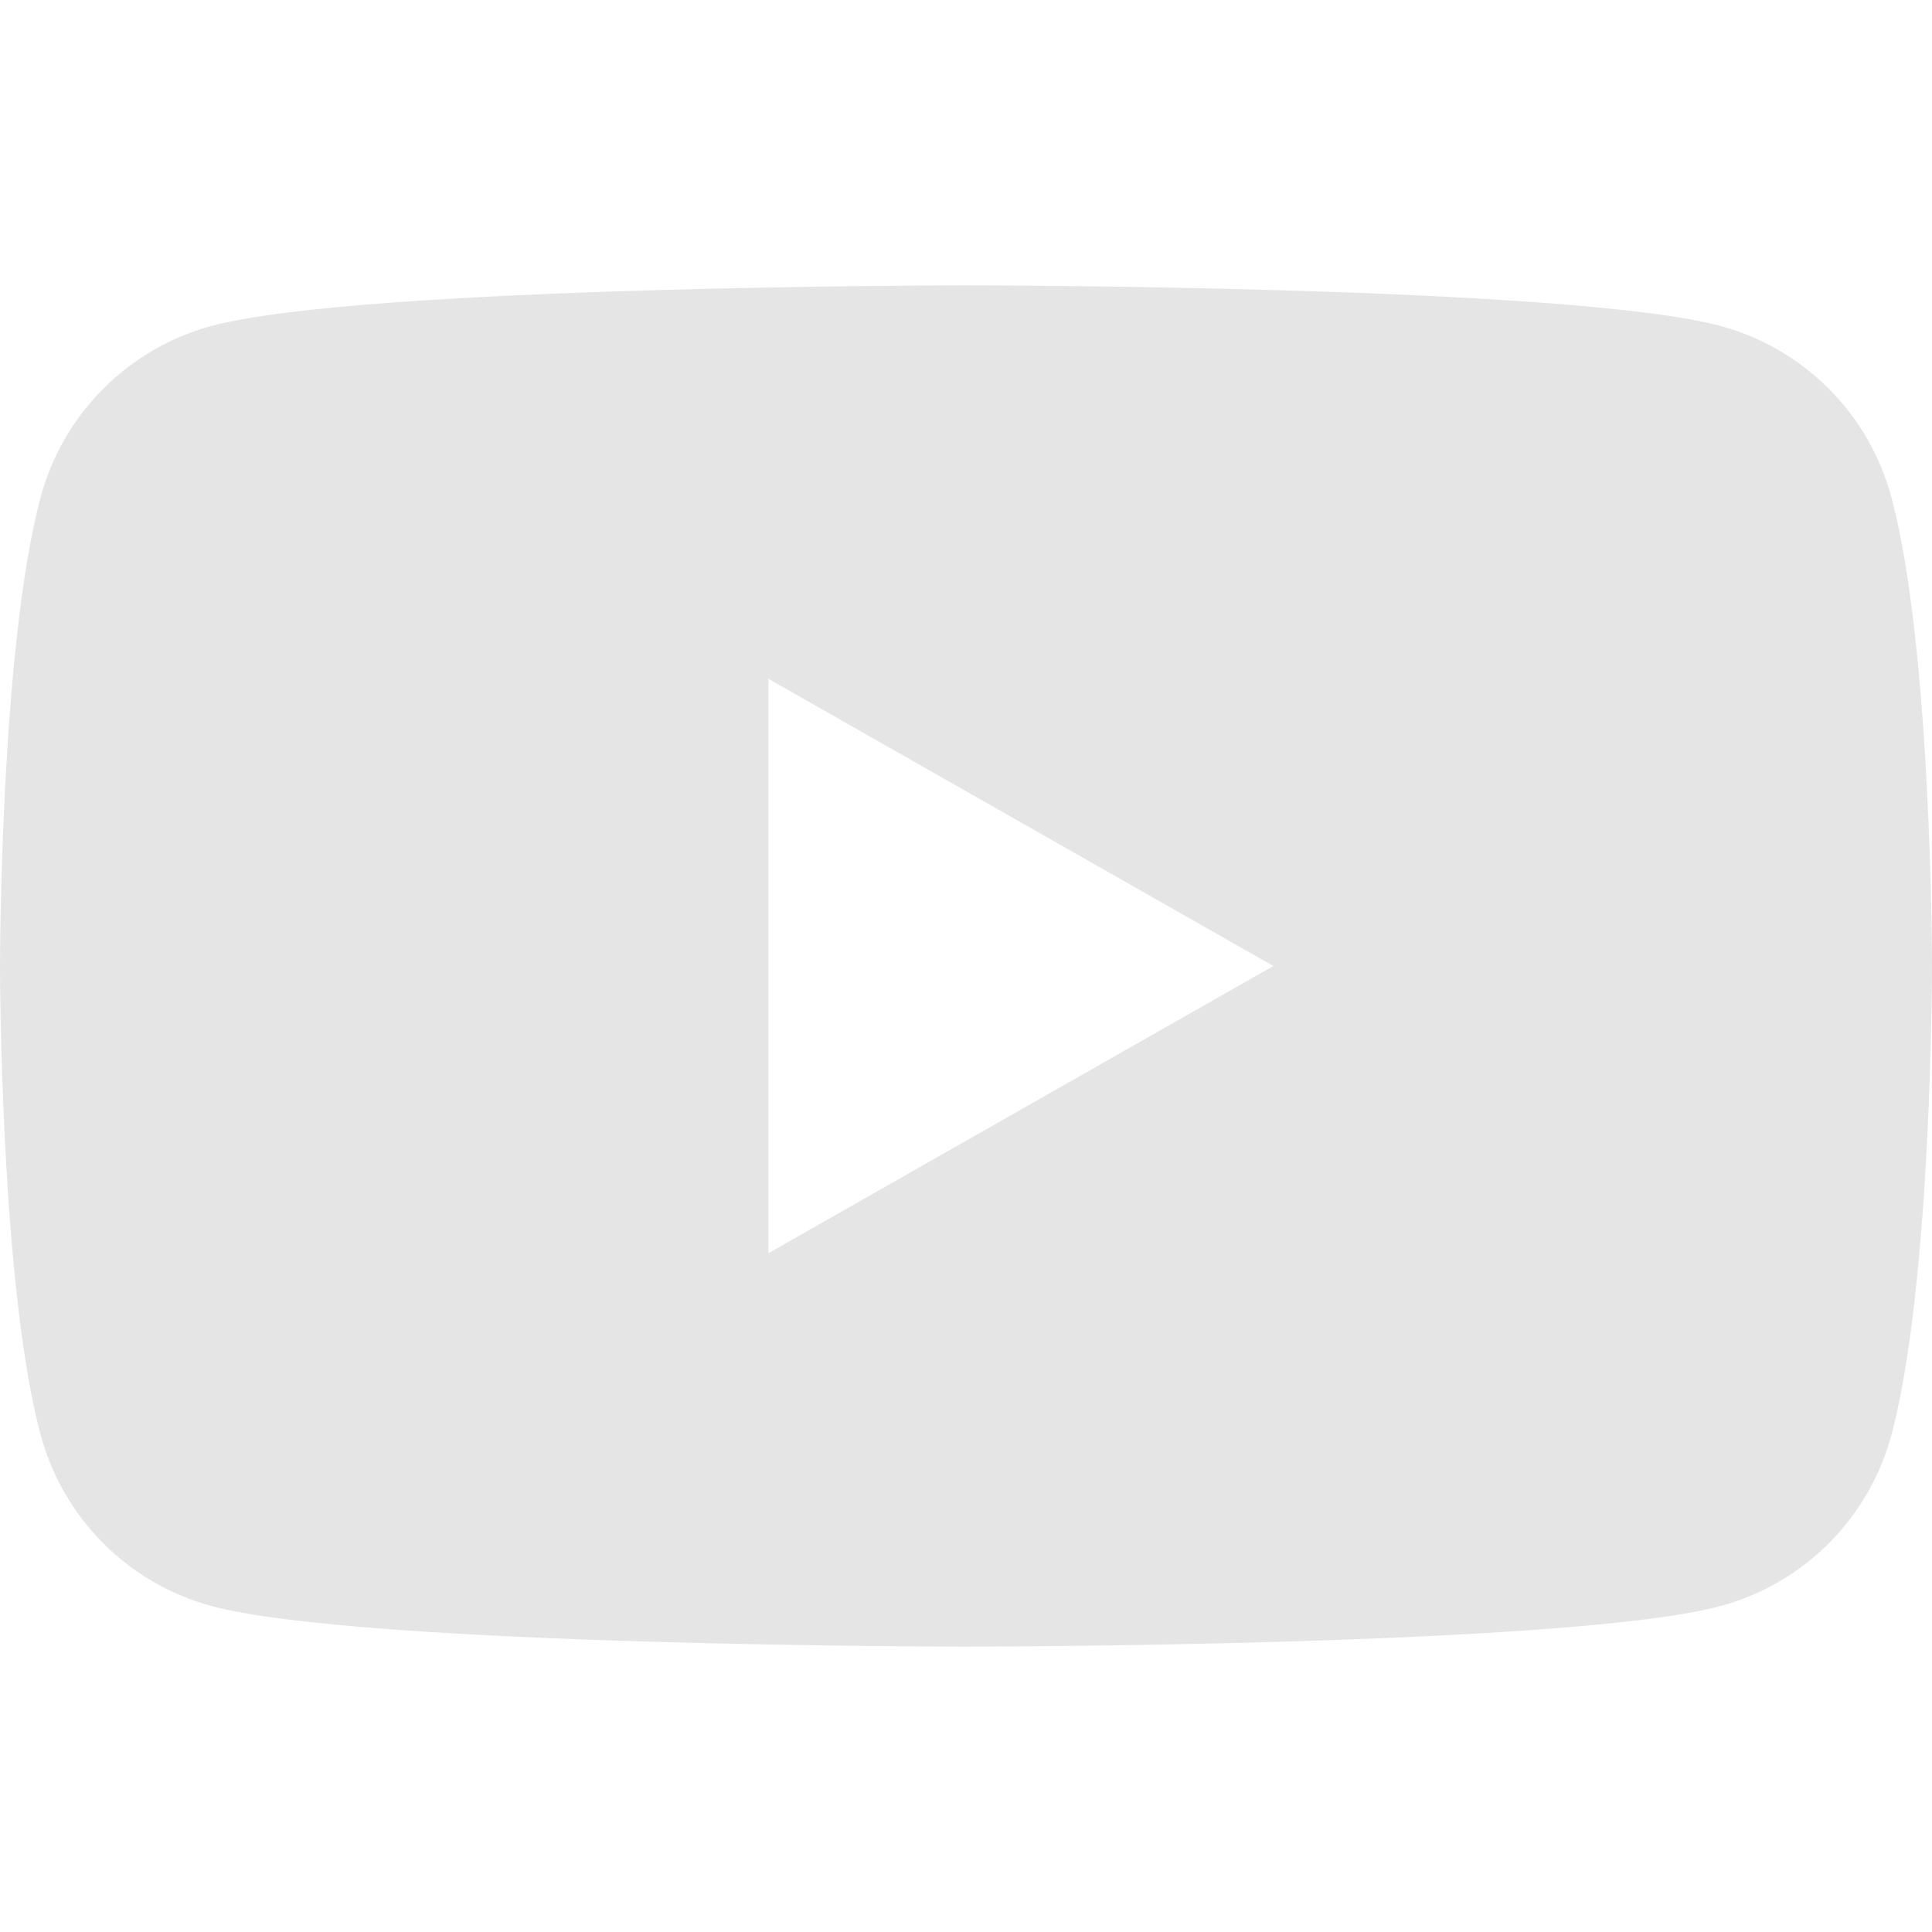
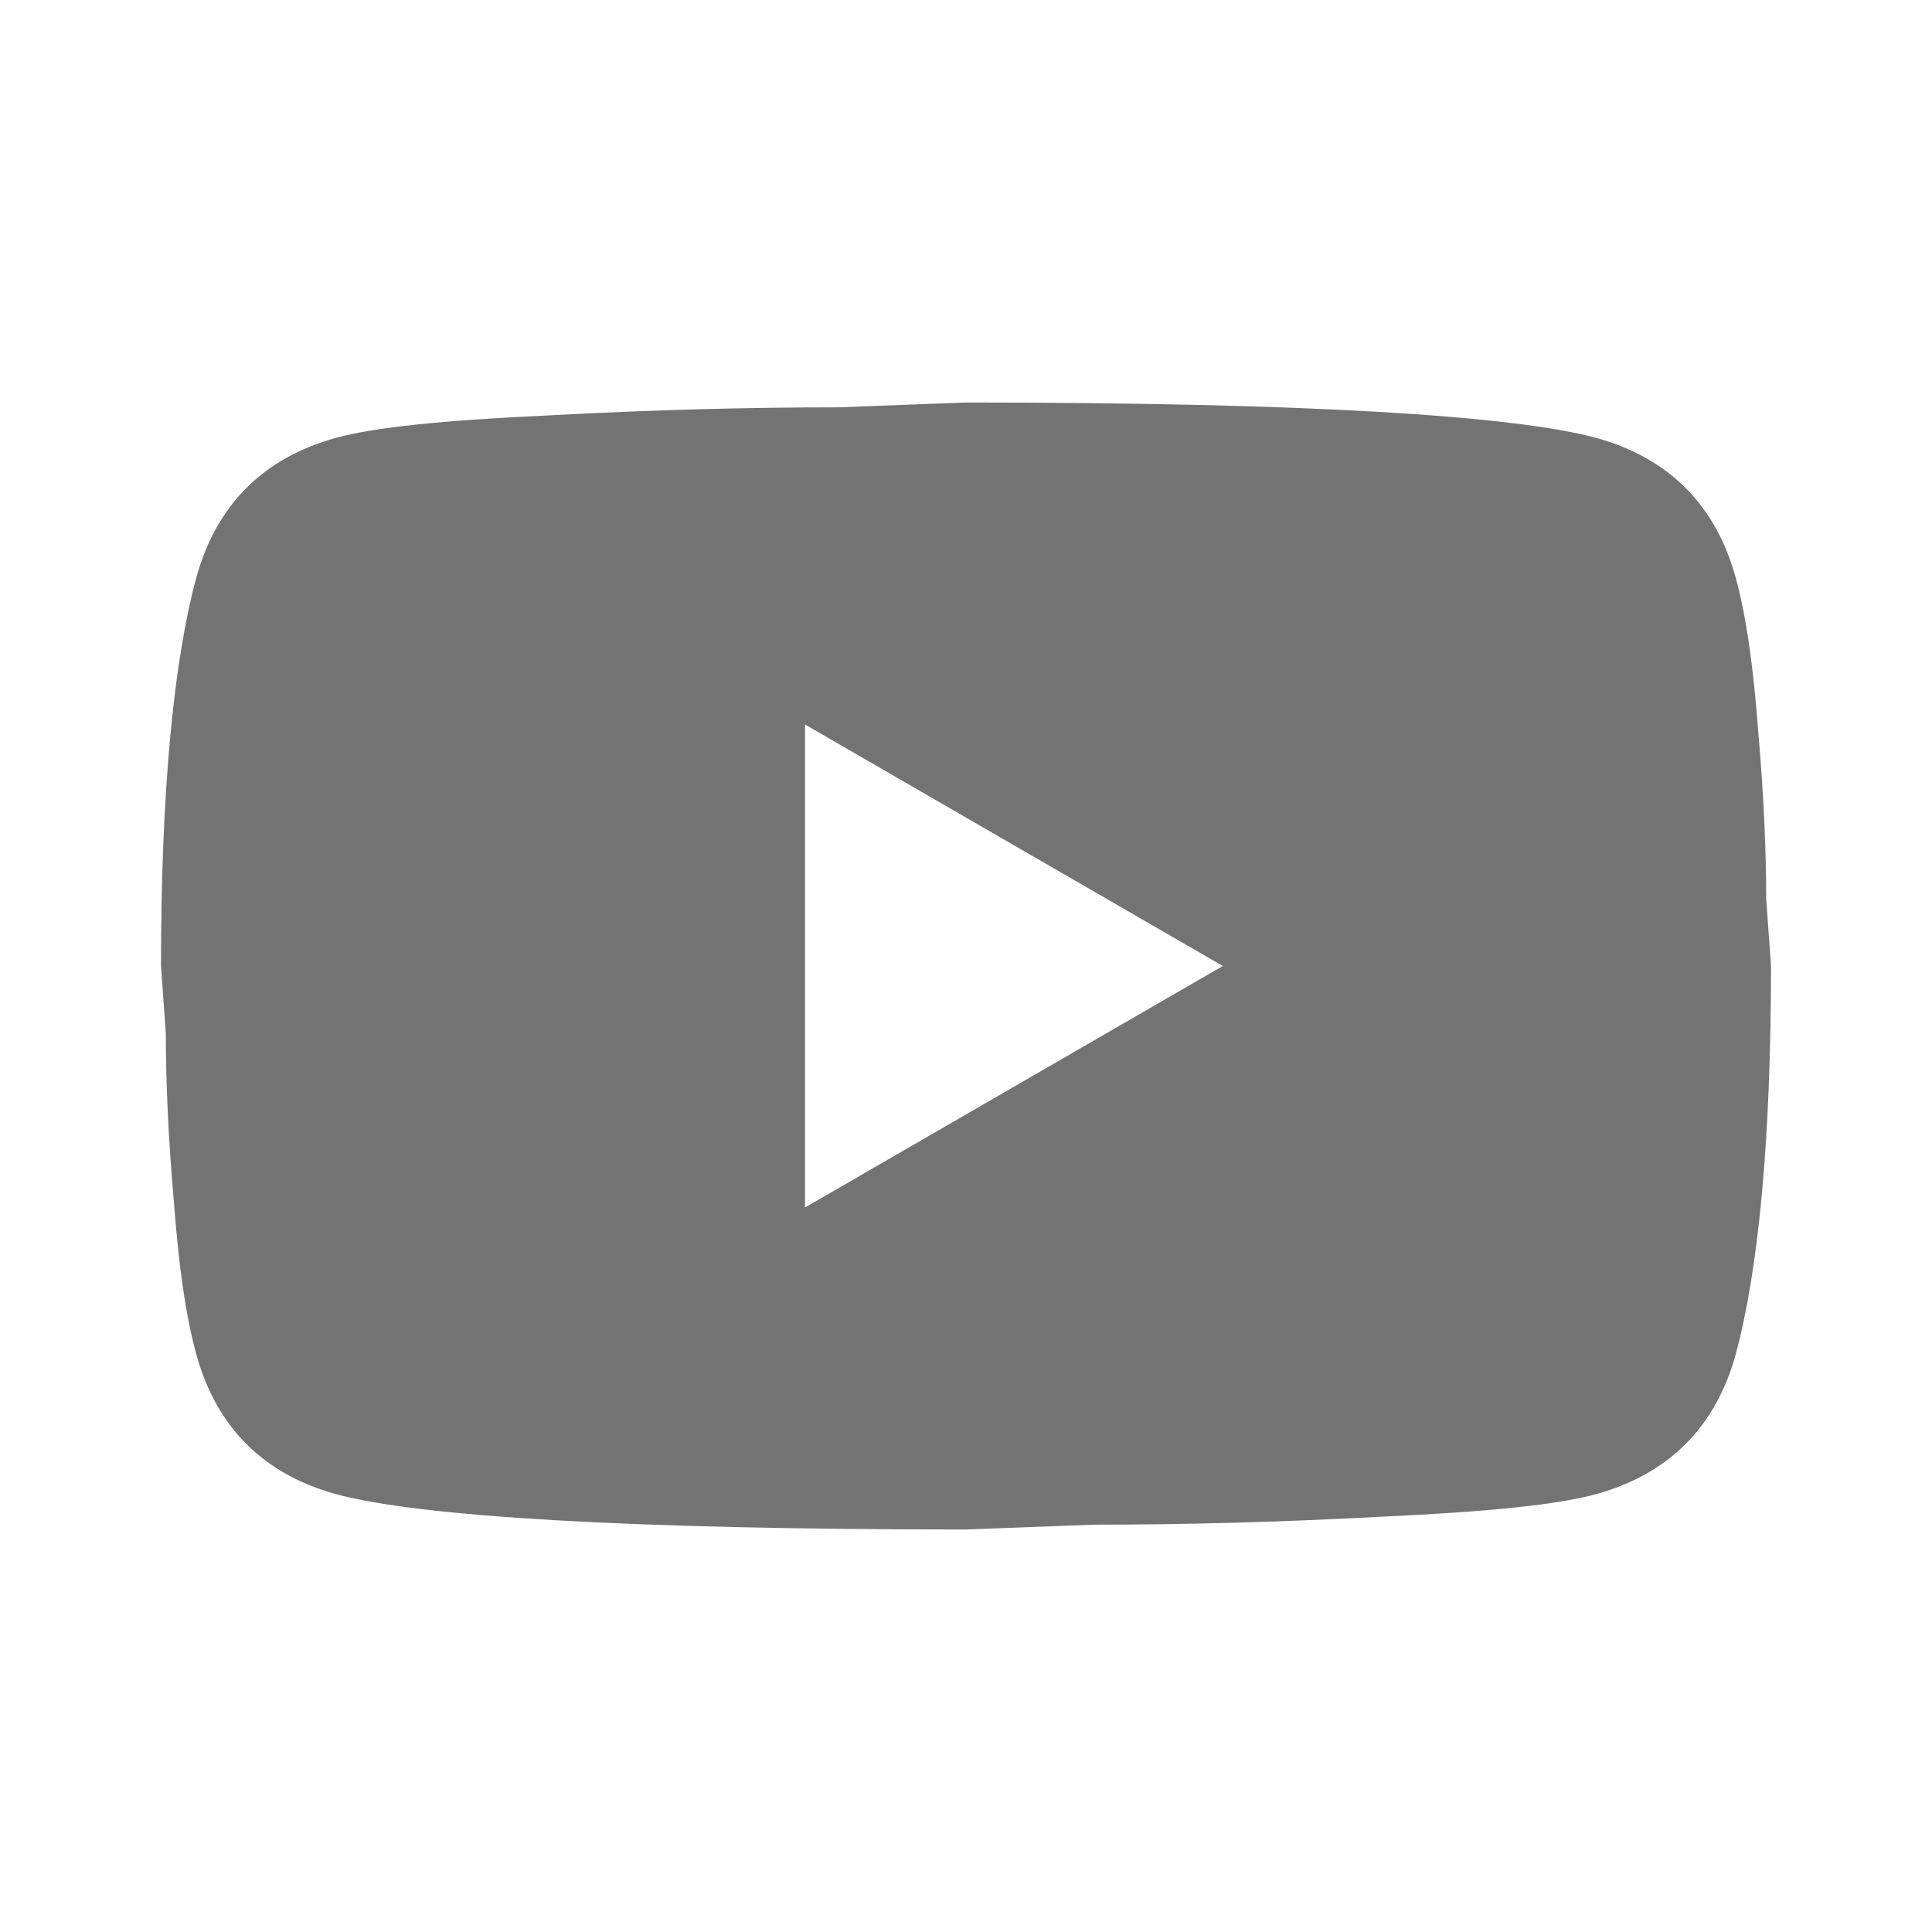
- <svg xmlns="http://www.w3.org/2000/svg" width="24" height="24" viewBox="0 0 24 24" fill="#E5E5E5">
-   <path d="M23.498 6.186C23.362 5.675 23.095 5.209 22.723 4.834C22.35 4.459 21.886 4.189 21.376 4.05C19.505 3.545 12 3.545 12 3.545C12 3.545 4.495 3.545 2.623 4.05C2.113 4.189 1.649 4.46 1.277 4.835C0.905 5.209 0.638 5.675 0.502 6.186C0 8.07 0 12 0 12C0 12 0 15.93 0.502 17.814C0.638 18.325 0.905 18.791 1.277 19.166C1.65 19.541 2.114 19.811 2.624 19.95C4.495 20.455 12 20.455 12 20.455C12 20.455 19.505 20.455 21.377 19.95C21.887 19.811 22.351 19.541 22.724 19.166C23.096 18.791 23.363 18.325 23.499 17.814C24 15.93 24 12 24 12C24 12 24 8.07 23.498 6.186ZM9.545 15.568V8.432L15.818 12L9.545 15.568Z" />
+ <svg xmlns="http://www.w3.org/2000/svg" width="24" height="24" viewBox="0 0 24 24" fill="#737373">
+   <path d="M10,15L15.19,12L10,9V15M21.56,7.17C21.69,7.64 21.78,8.27 21.84,9.07C21.91,9.87 21.94,10.56 21.94,11.16L22,12C22,14.19 21.84,15.8 21.56,16.83C21.31,17.73 20.73,18.31 19.83,18.56C19.36,18.69 18.5,18.78 17.18,18.84C15.88,18.91 14.69,18.94 13.59,18.94L12,19C7.81,19 5.2,18.84 4.17,18.56C3.27,18.31 2.69,17.73 2.44,16.83C2.31,16.36 2.22,15.73 2.16,14.93C2.09,14.13 2.06,13.44 2.06,12.84L2,12C2,9.81 2.16,8.2 2.44,7.17C2.69,6.27 3.27,5.69 4.17,5.44C4.64,5.31 5.5,5.22 6.82,5.16C8.12,5.09 9.31,5.06 10.41,5.06L12,5C16.19,5 18.8,5.16 19.83,5.44C20.73,5.69 21.31,6.27 21.56,7.17Z" />
</svg>
